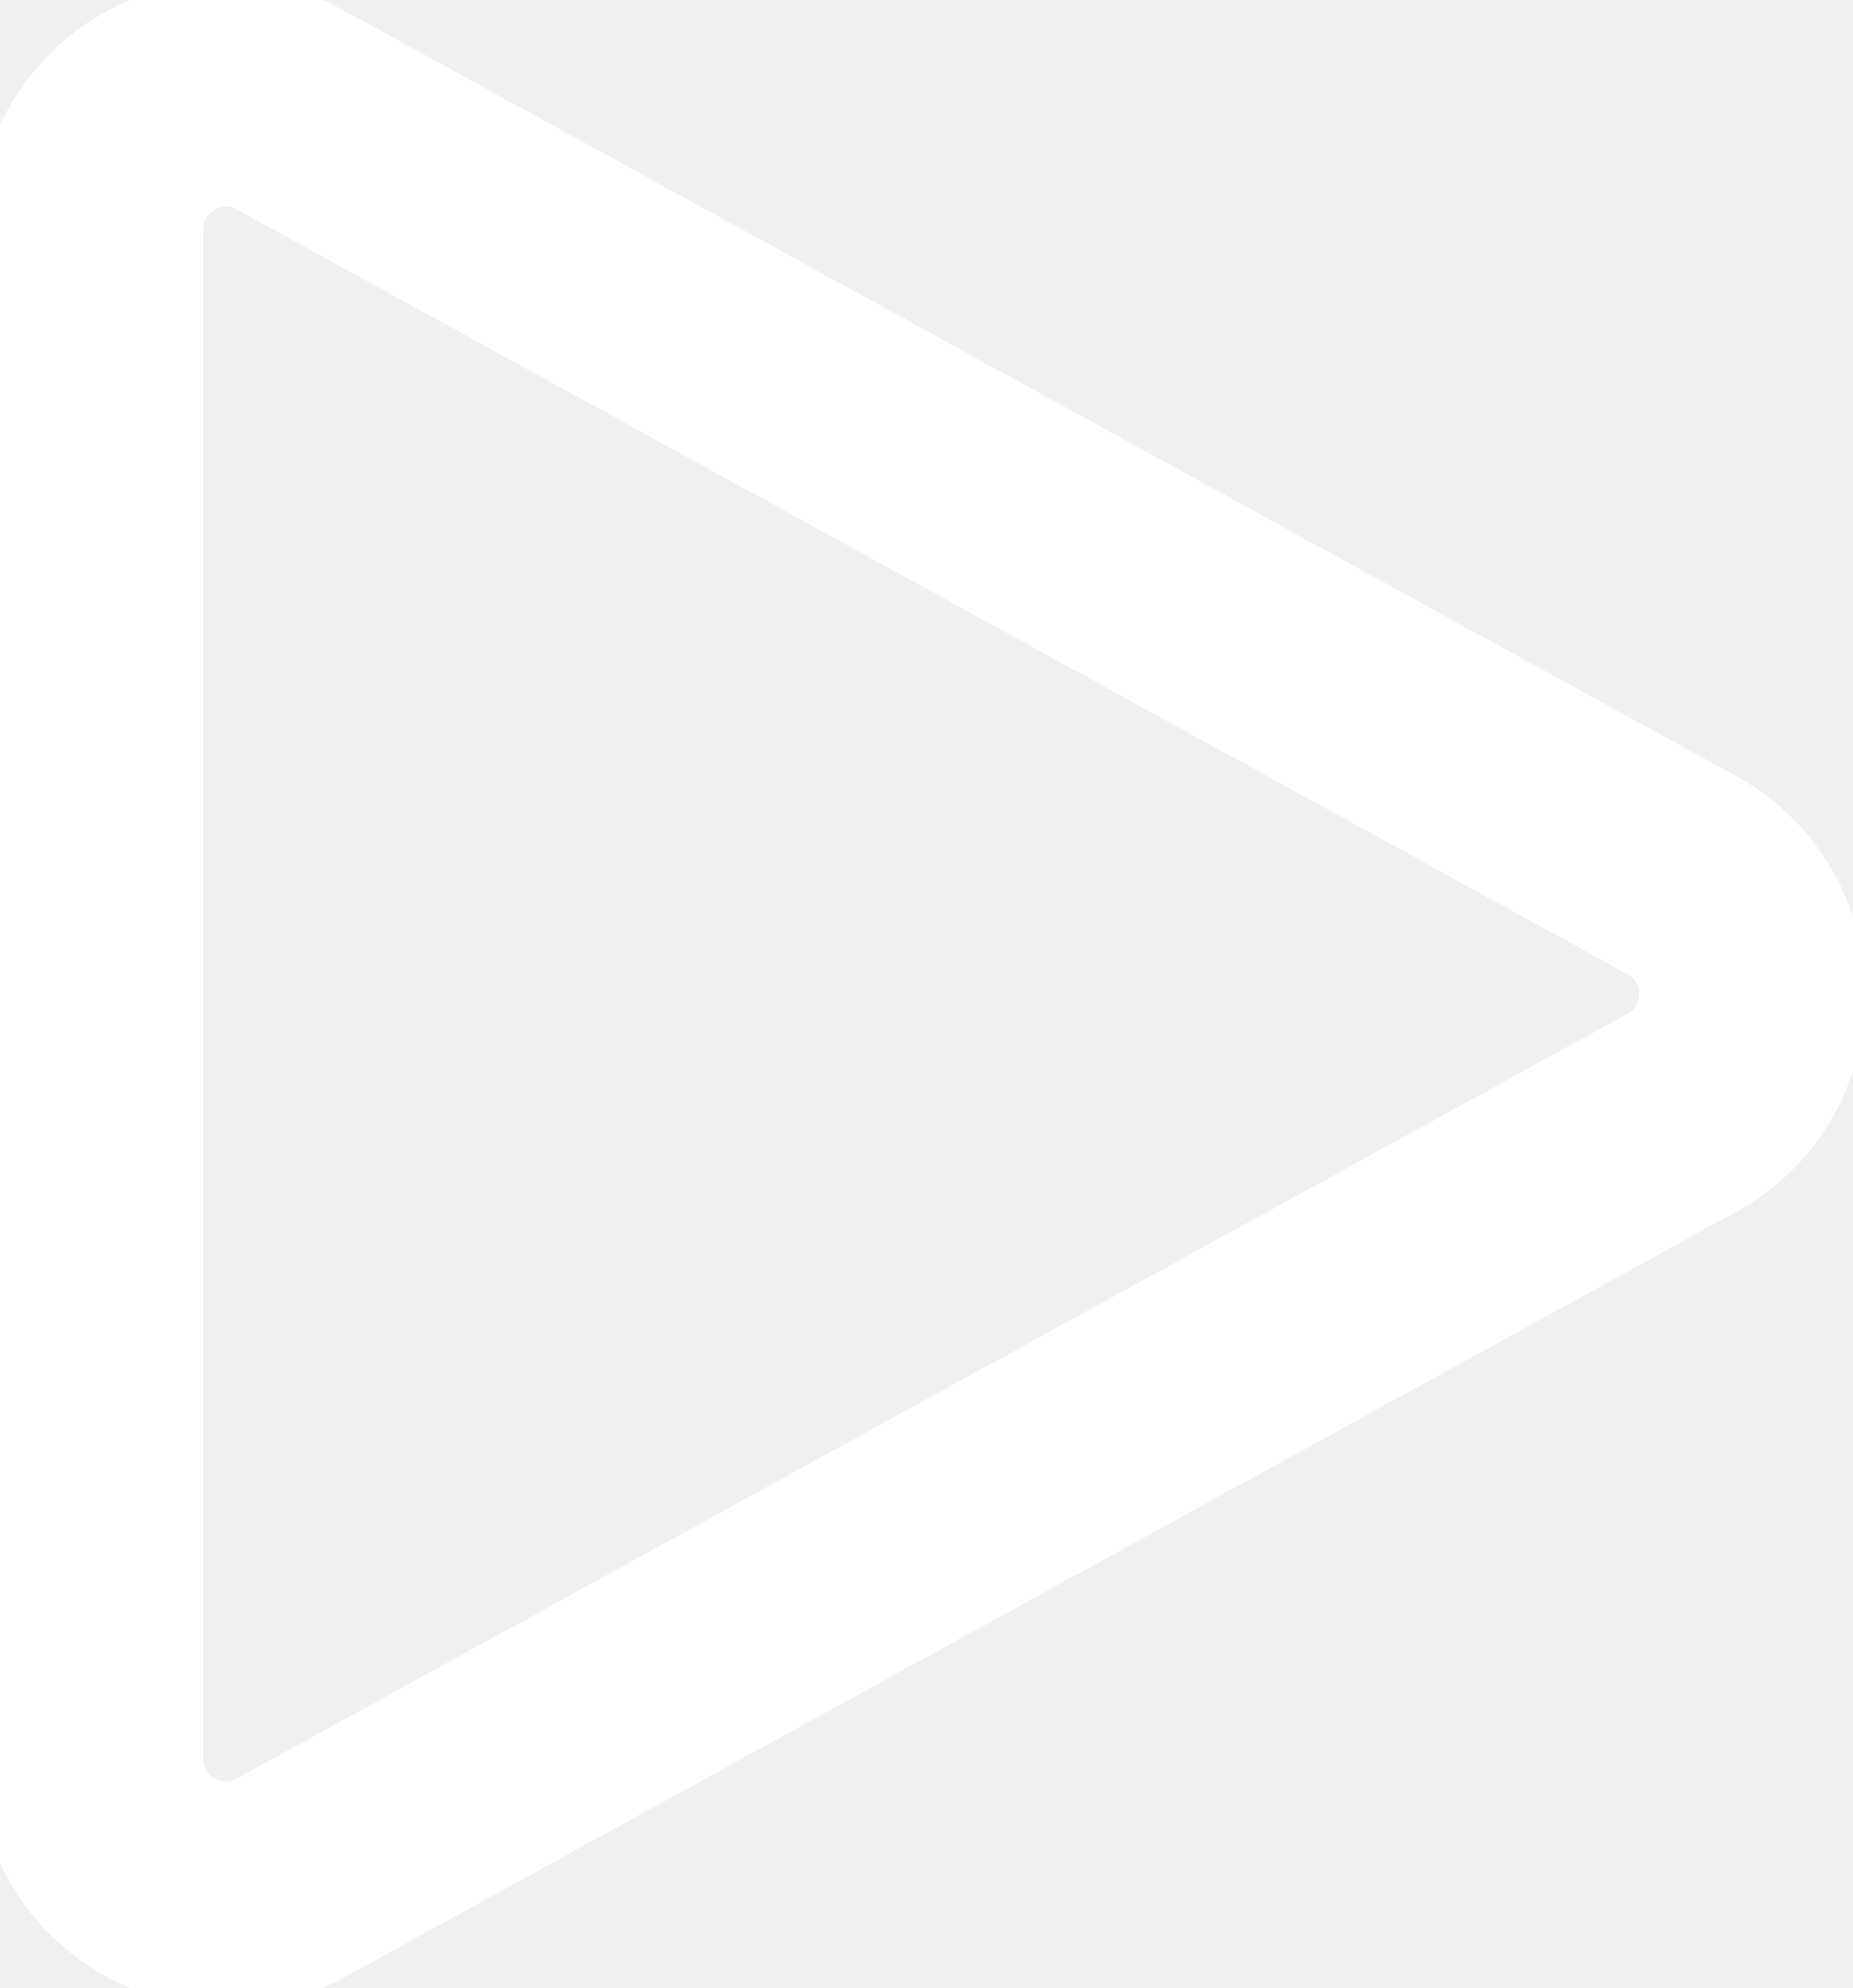
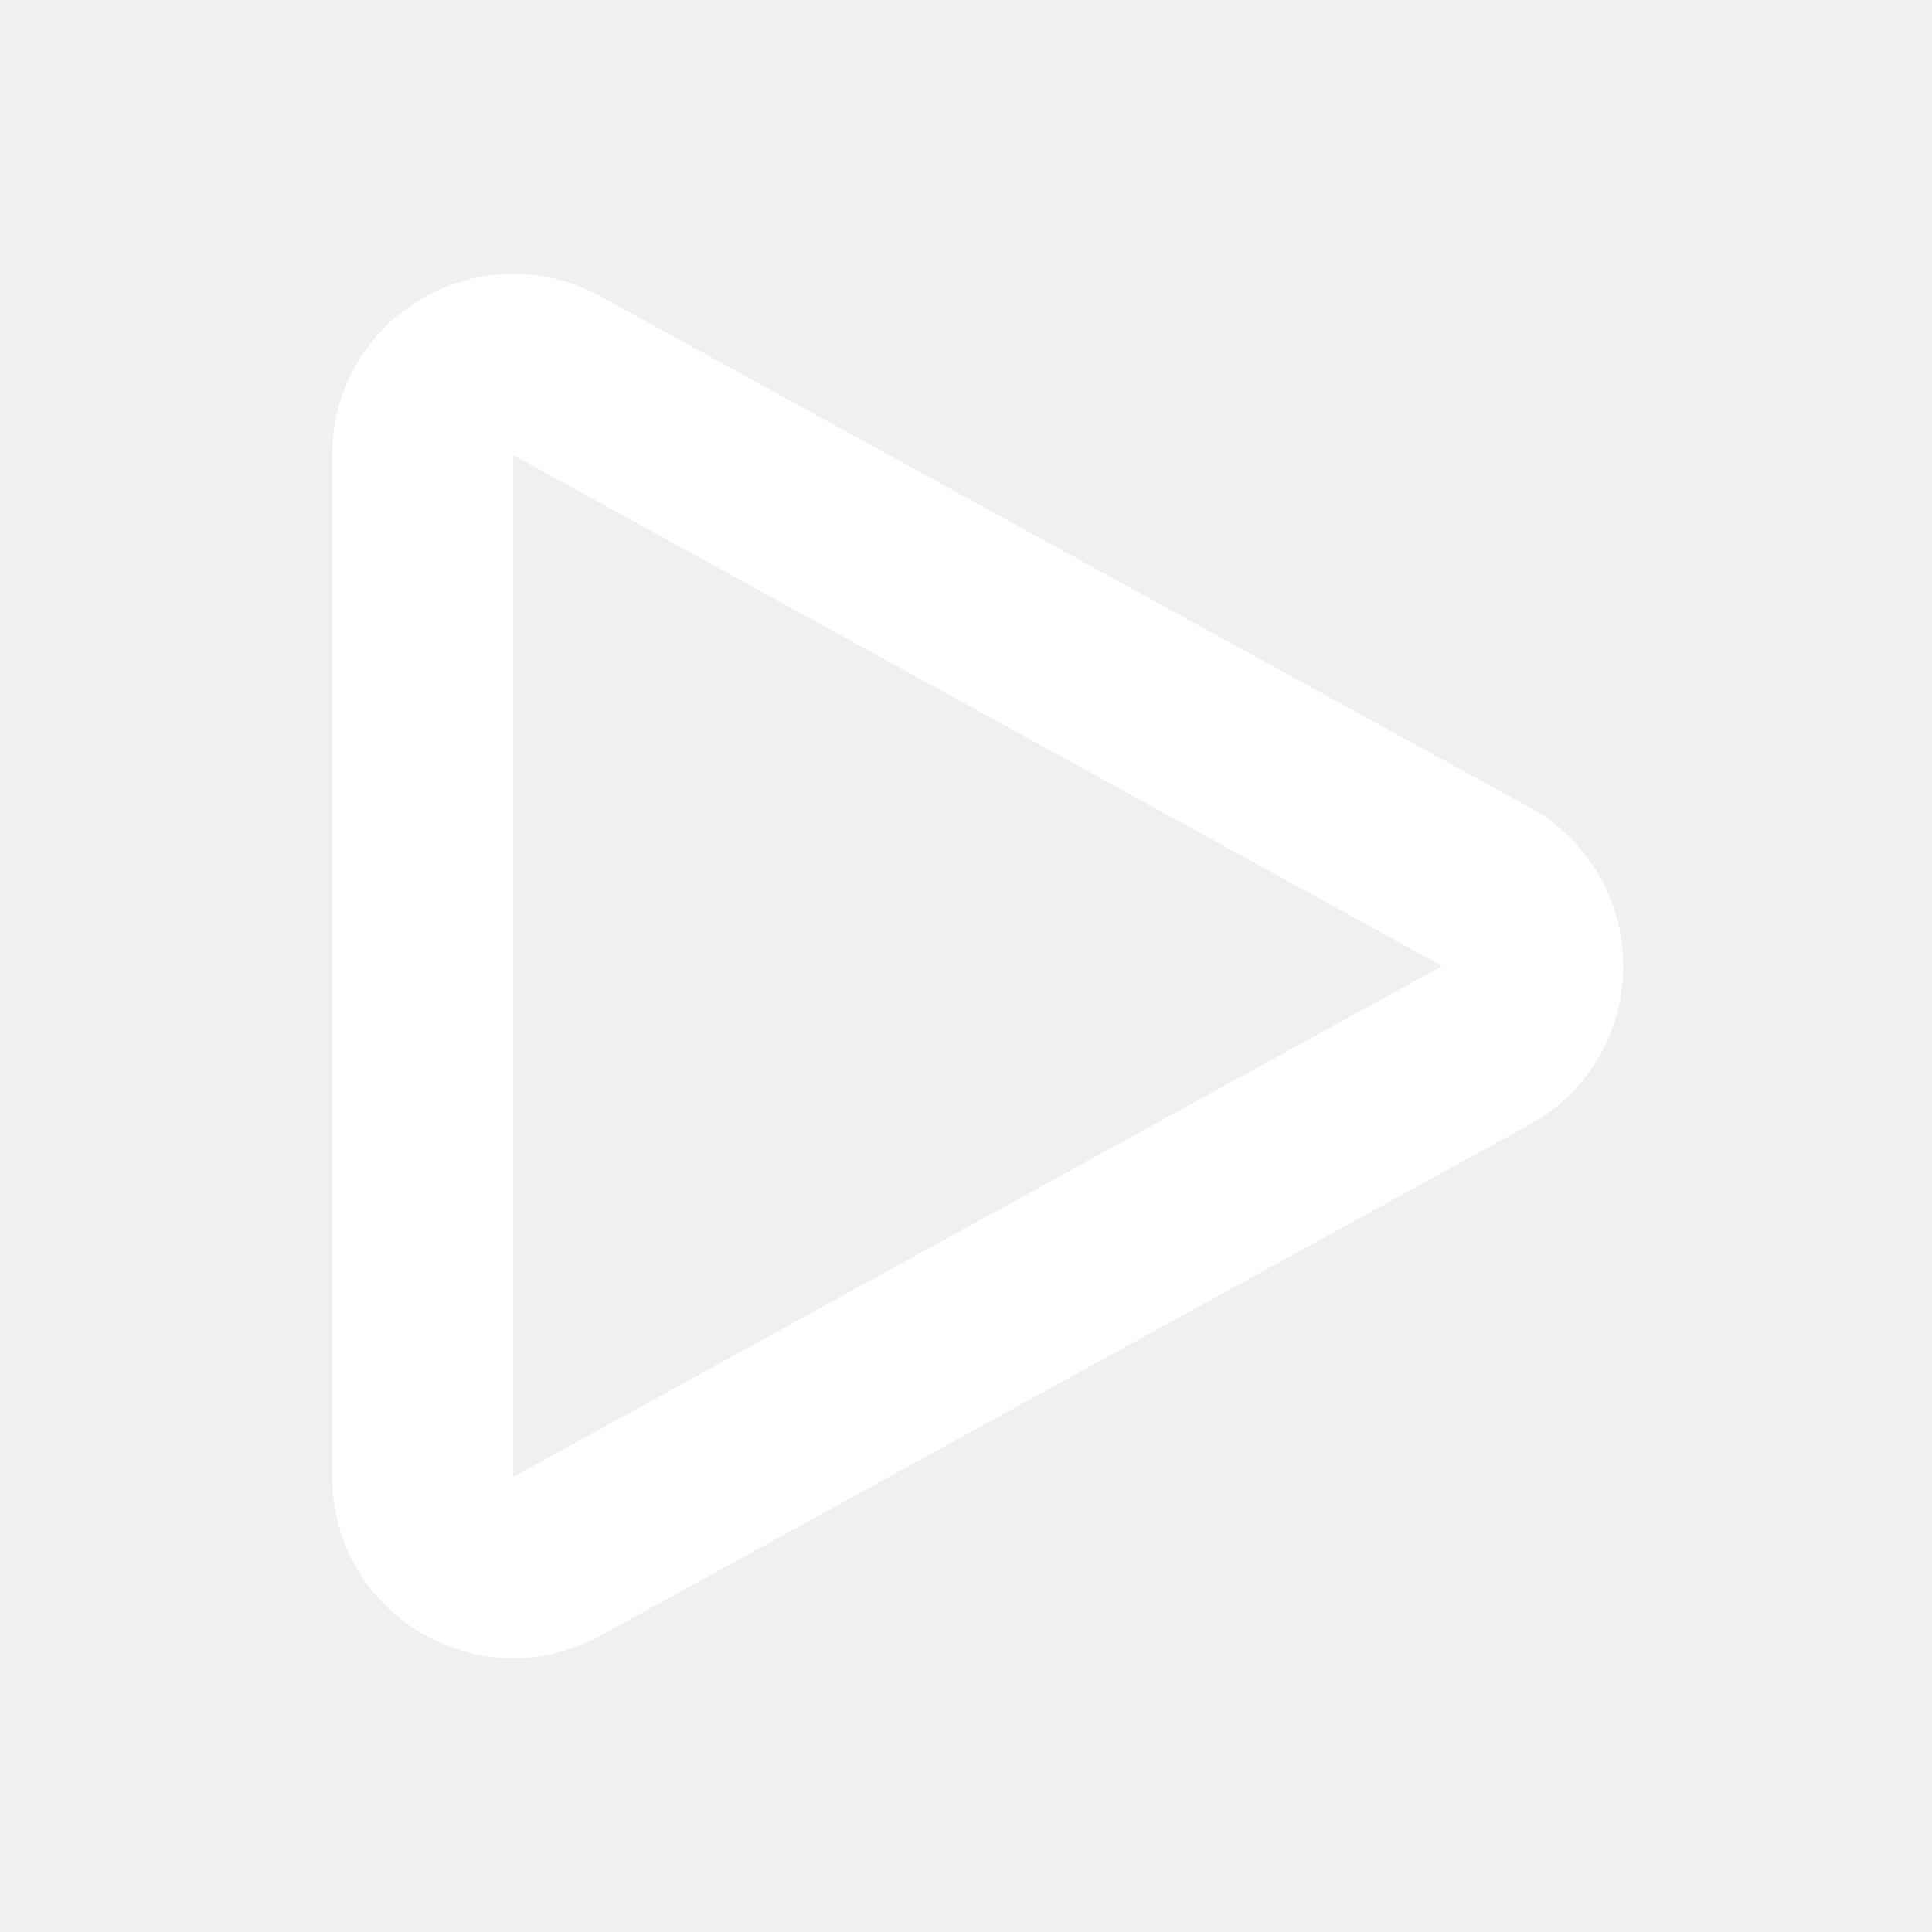
- <svg xmlns="http://www.w3.org/2000/svg" width="41" height="44" viewBox="0 0 41 44" fill="none">
-   <path d="M2 5.074C2 2.792 4.446 1.346 6.446 2.445L37.221 19.371C39.293 20.511 39.293 23.489 37.221 24.629L6.446 41.555C4.446 42.654 2 41.208 2 38.926V5.074Z" stroke="#ffffff" stroke-width="5" stroke-linecap="round" stroke-linejoin="round" />
+ <svg xmlns="http://www.w3.org/2000/svg" width="32" height="32" viewBox="0 0 32 32" fill="none">
+   <path d="M7 7.537C7 6.396 8.223 5.673 9.223 6.223L24.61 14.686C25.646 15.256 25.646 16.744 24.61 17.314L9.223 25.777C8.223 26.327 7 25.604 7 24.463V7.537Z" stroke="#FFFFFF" stroke-width="3" stroke-linecap="round" stroke-linejoin="round" />
</svg>
